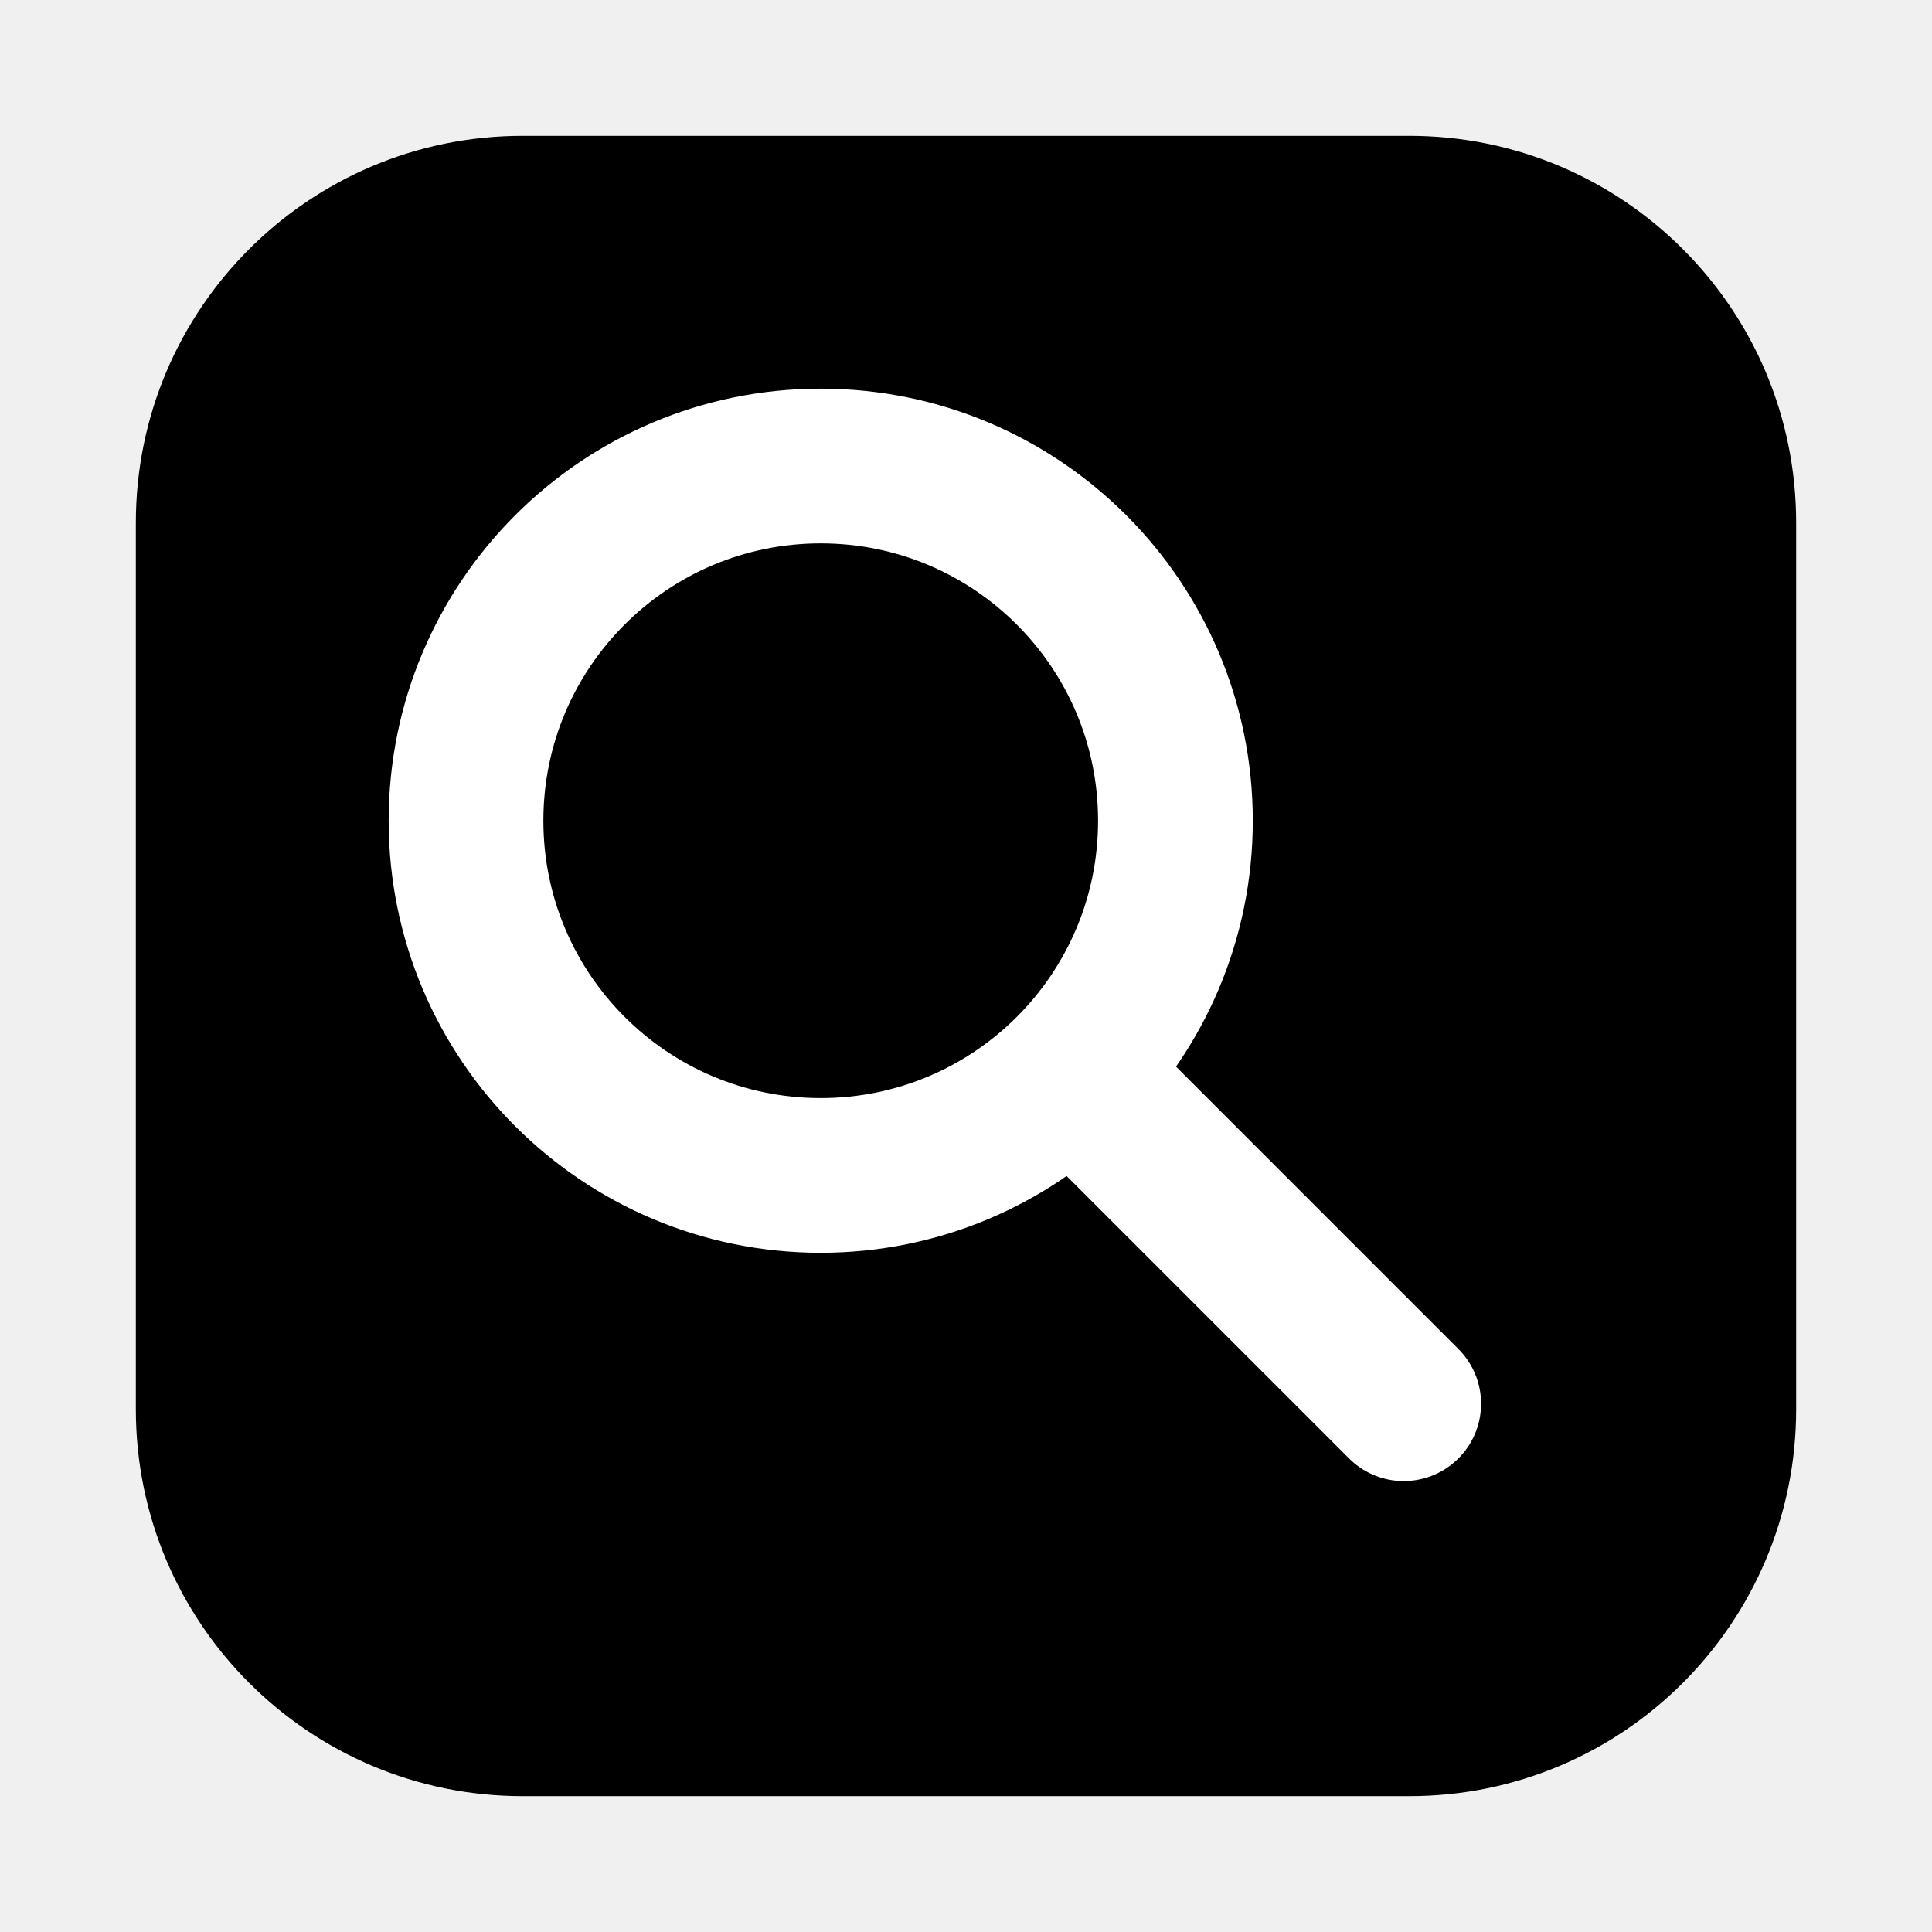
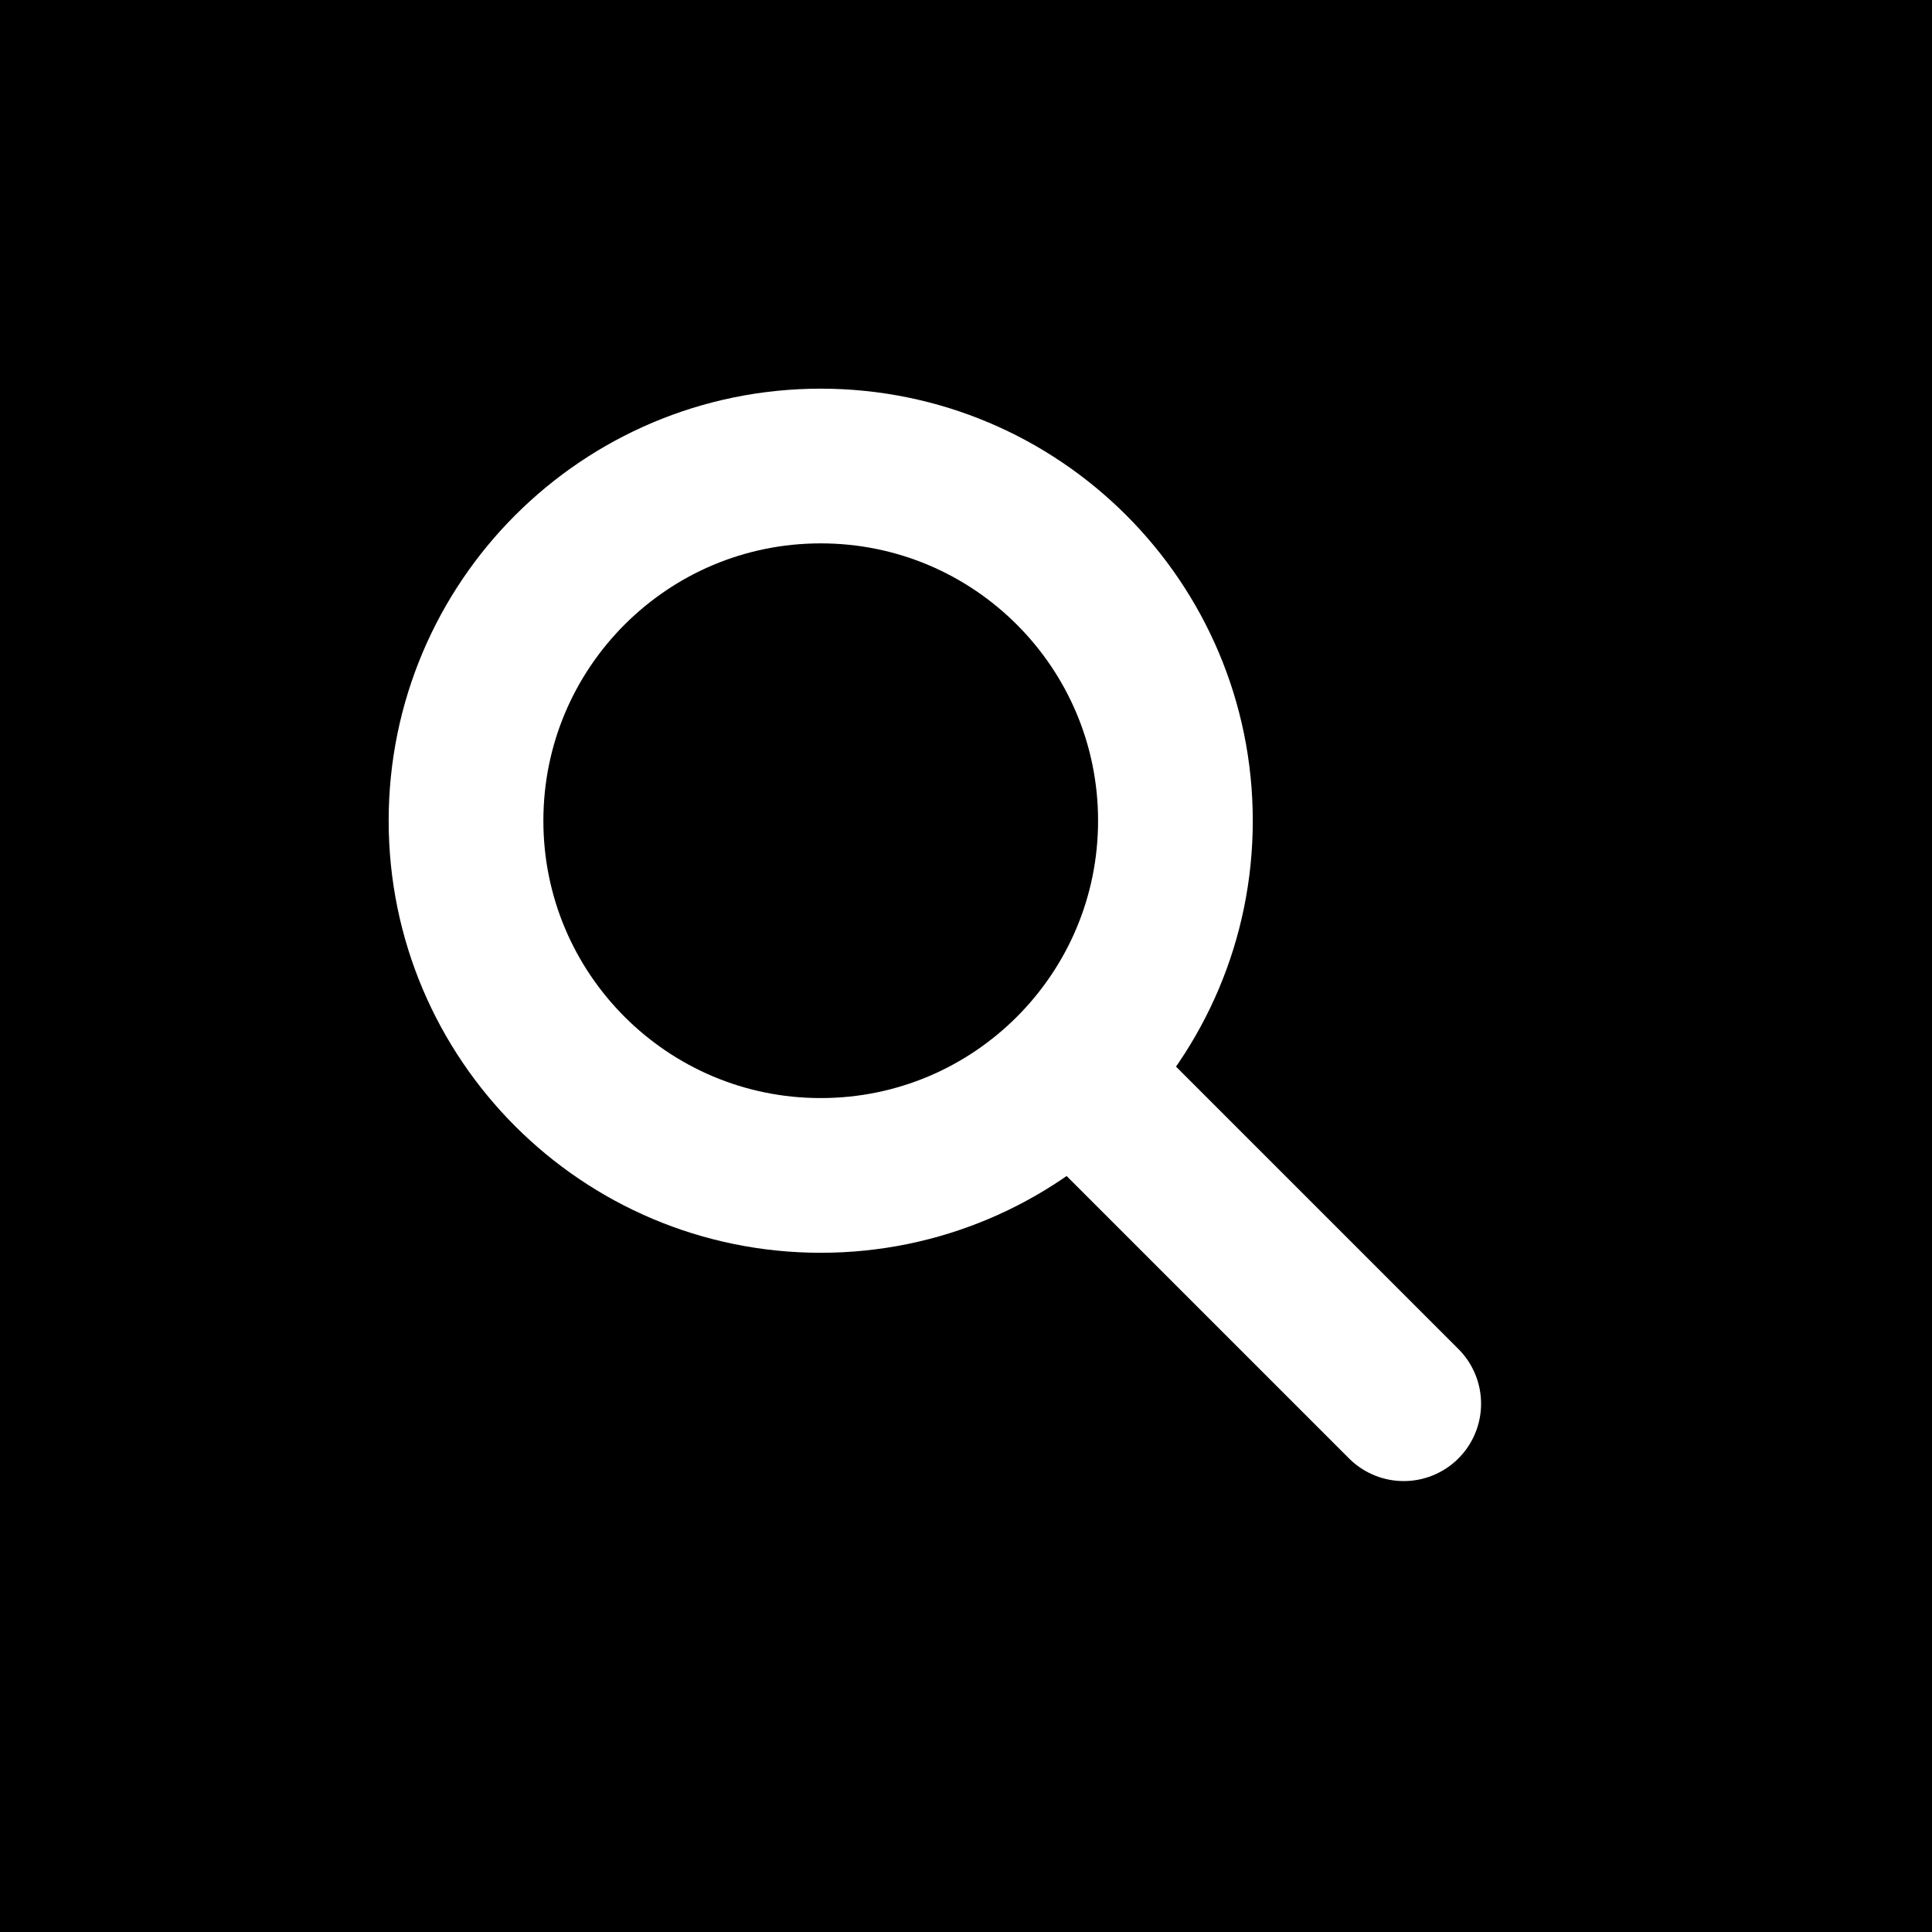
<svg xmlns="http://www.w3.org/2000/svg" width="1024" height="1024" viewBox="0 0 1024 1024">
+   <rect width="1024" height="1024" fill="#000000" />
  <rect x="72" y="72" width="880" height="880" rx="205" fill="#000000" />
  <circle cx="435" cy="435" r="188" fill="none" stroke="#FFFFFF" stroke-width="82" />
  <path d="M578 578 744 744" fill="none" stroke="#FFFFFF" stroke-width="82" stroke-linecap="round" />
</svg>
